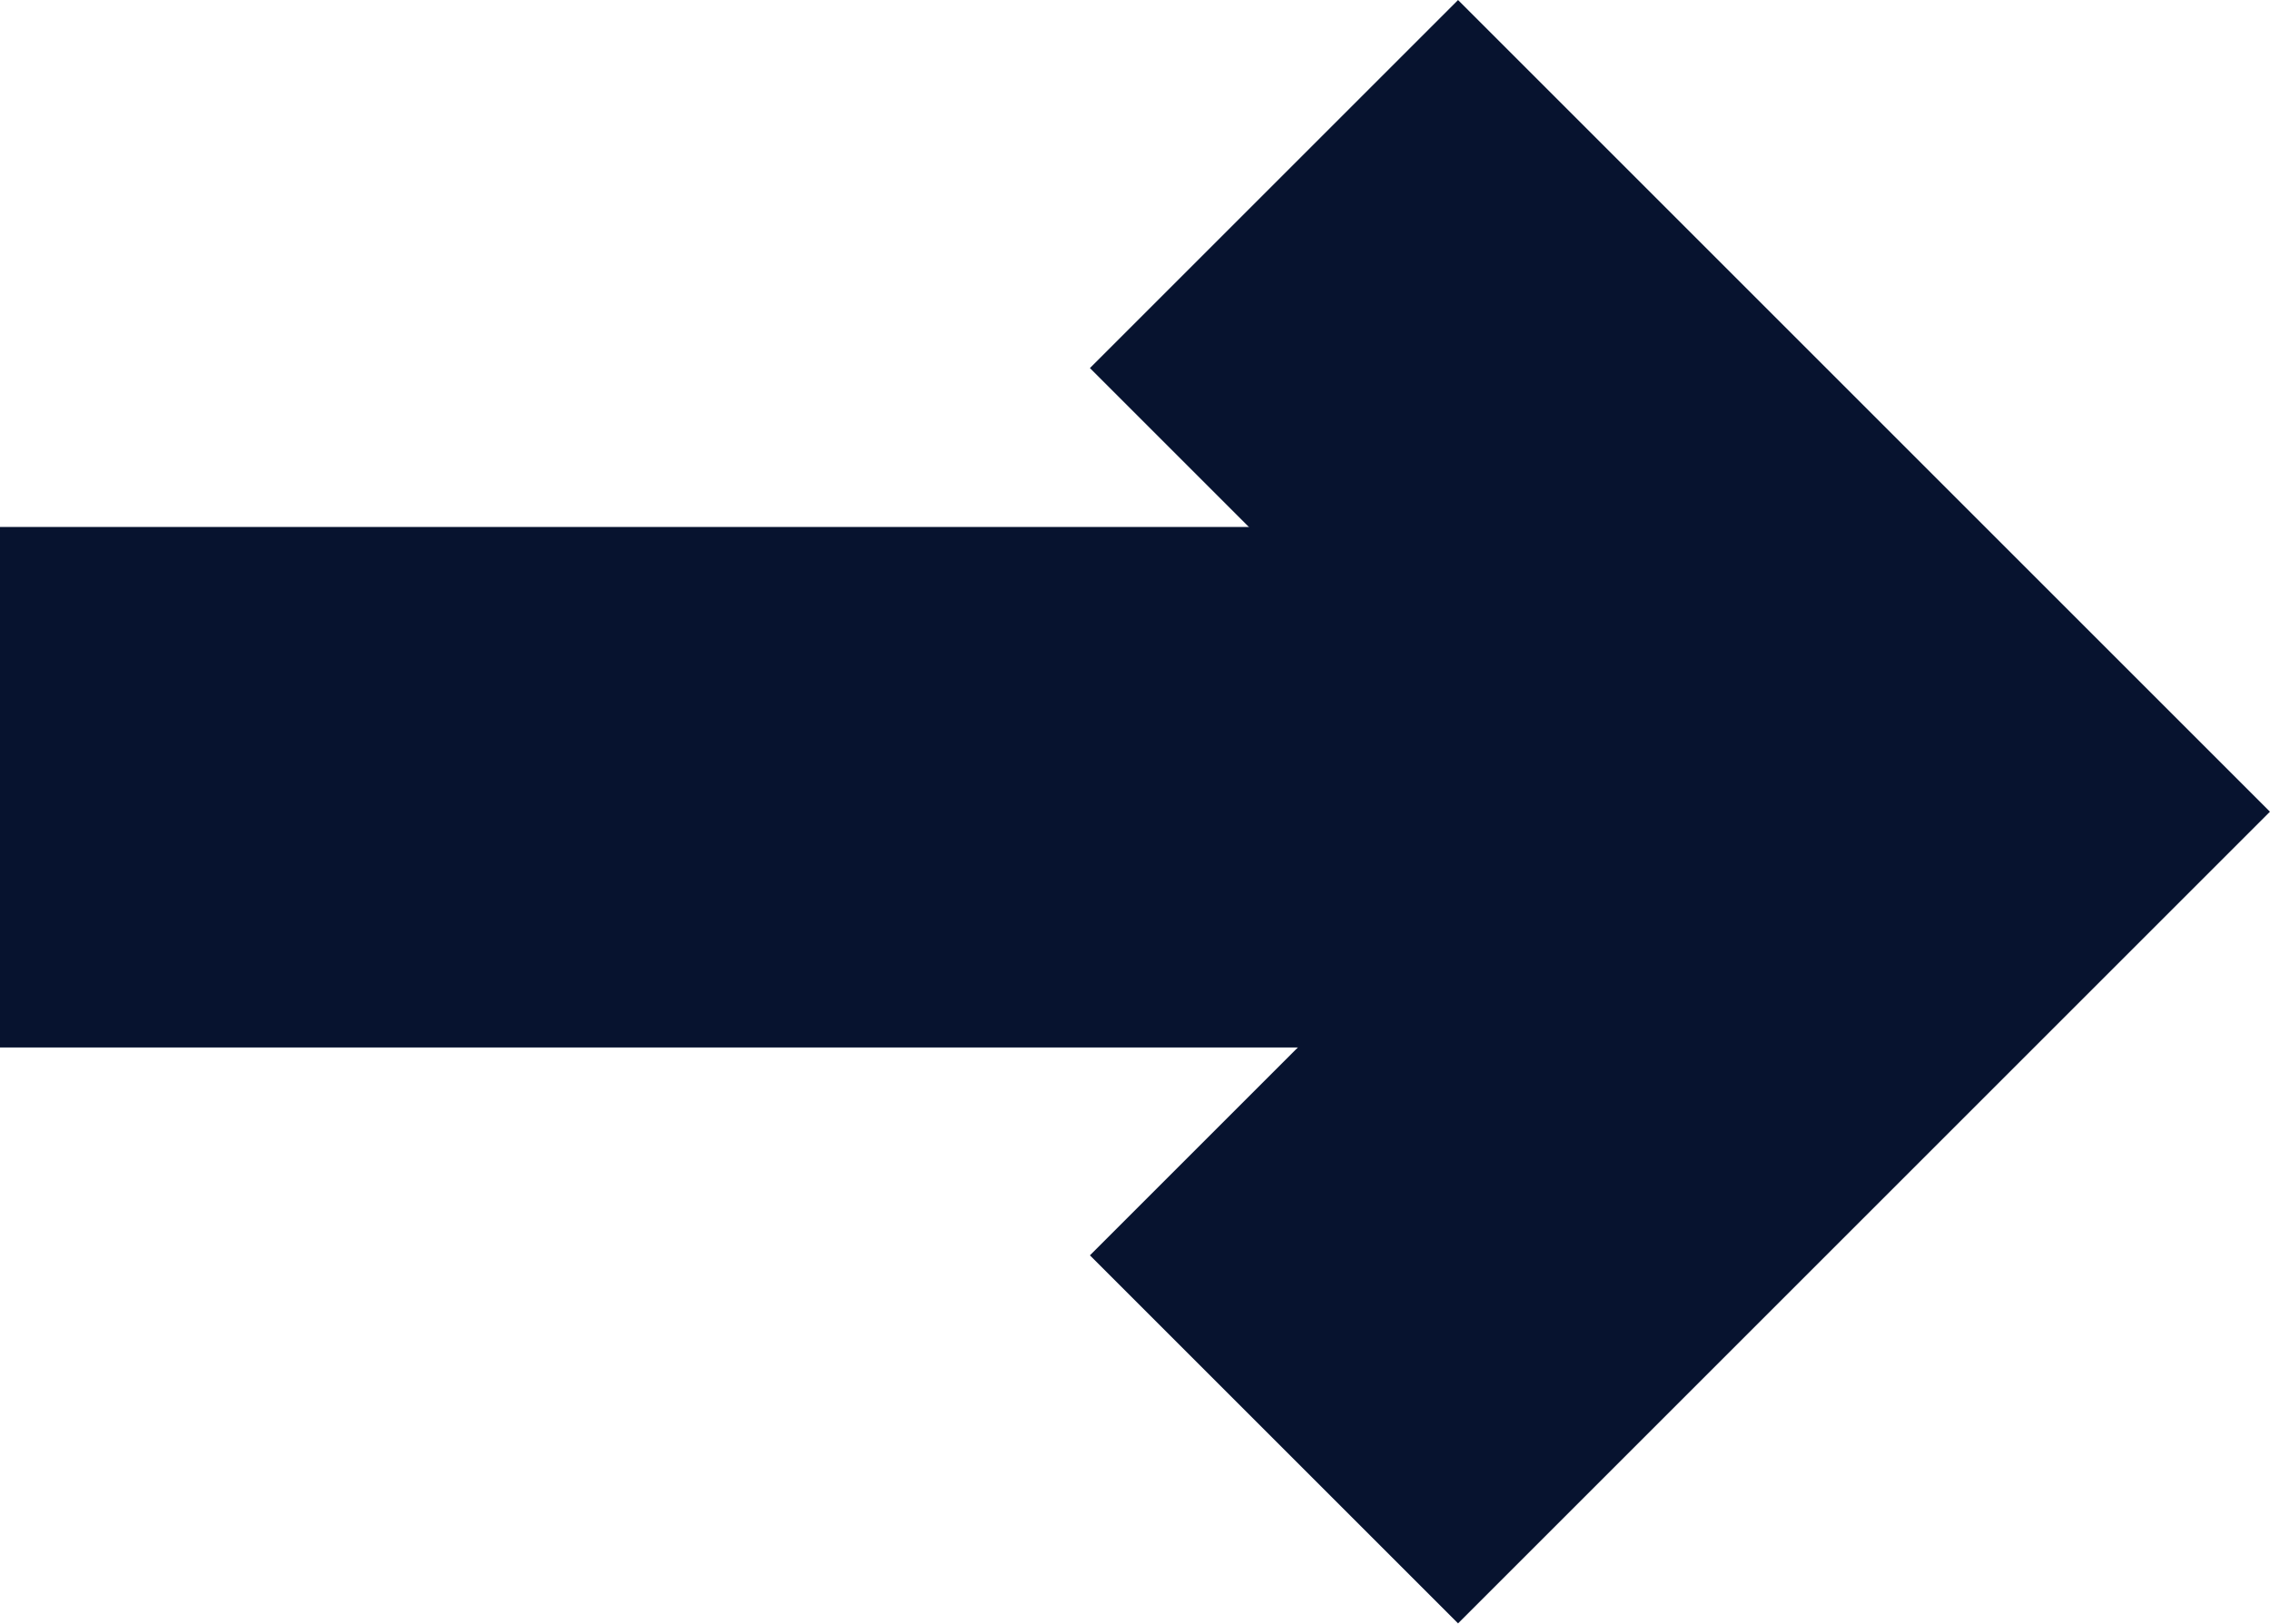
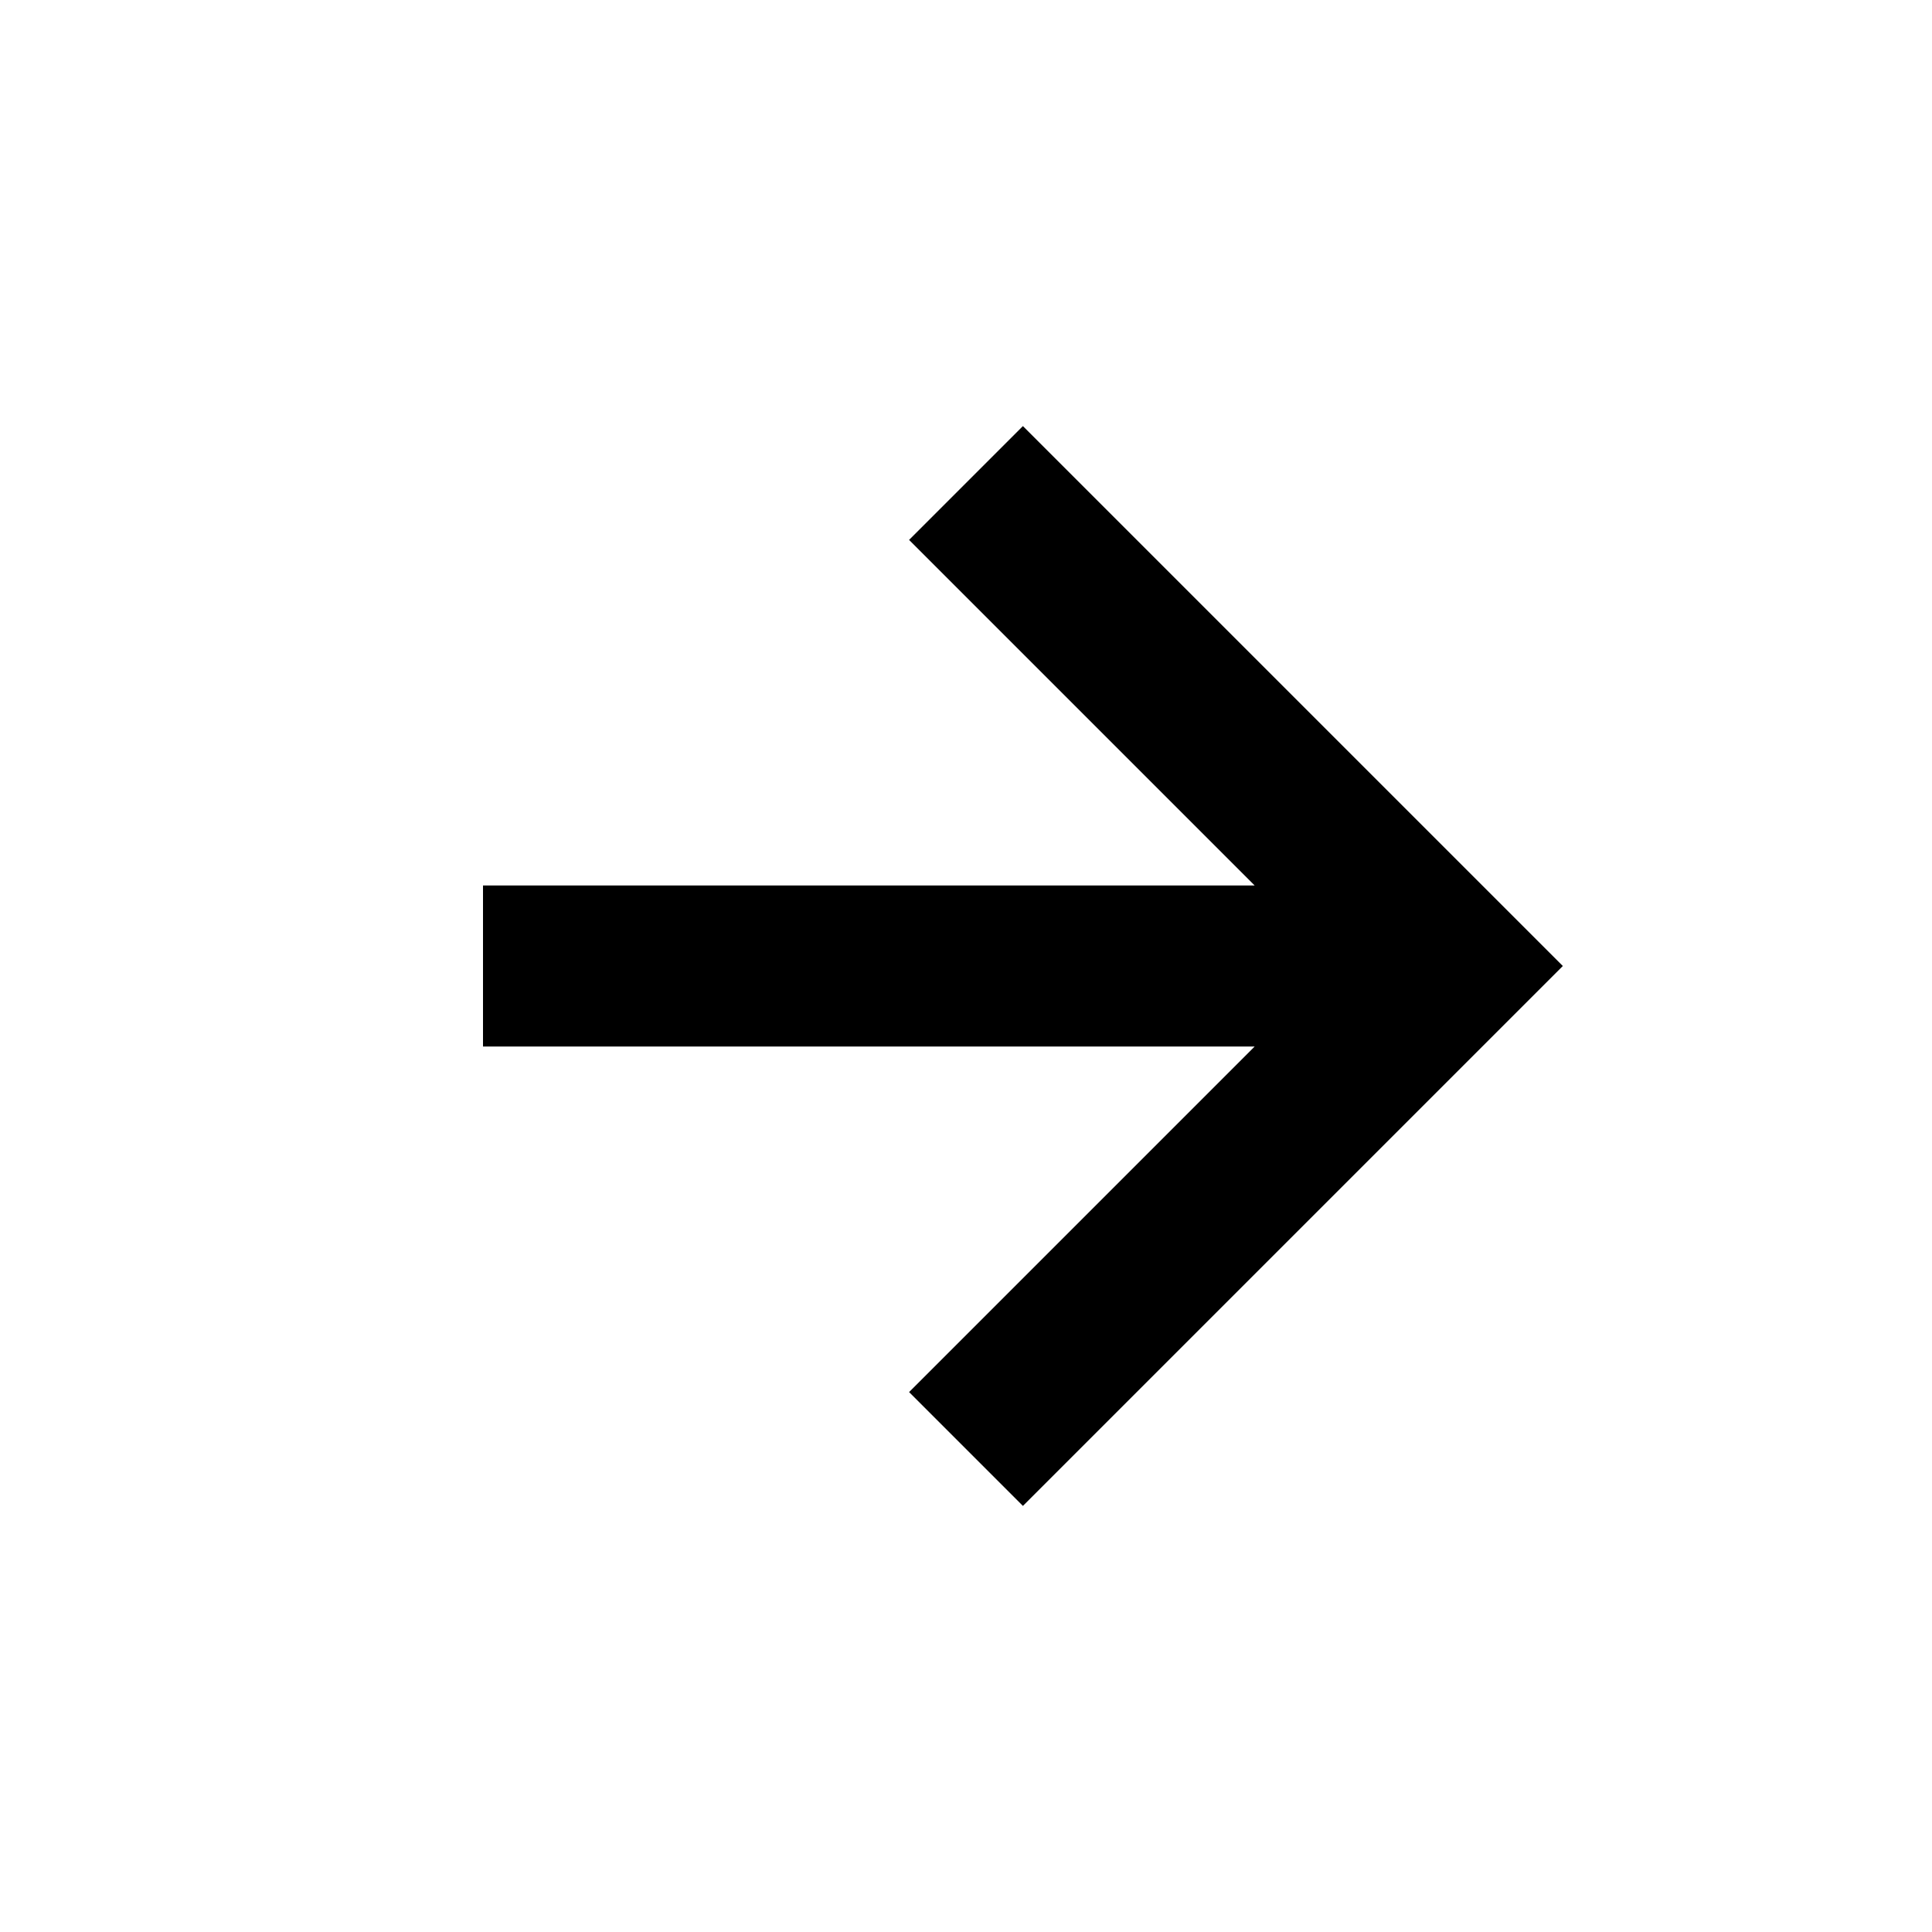
- <svg xmlns="http://www.w3.org/2000/svg" version="1.1" id="svg52" width="9.883" height="7.069" viewBox="0 0 9.883 7.069">
-   <defs id="defs56" />
-   <g id="g60" transform="matrix(1.333333,0,0,-1.333333,-116.88,540.4281)">
-     <path d="m 87.66,402.75 h 5.88" style="fill:none;stroke:#07132f;stroke-width:1.7;stroke-linecap:butt;stroke-linejoin:miter;stroke-miterlimit:100;stroke-dasharray:none;stroke-opacity:1" id="path866" />
-     <path d="m 91.82,404.72 2.05,-2.05 -2.05,-2.05" style="fill:none;stroke:#07132f;stroke-width:1.7;stroke-linecap:butt;stroke-linejoin:miter;stroke-miterlimit:100;stroke-dasharray:none;stroke-opacity:1" id="path868" />
-   </g>
+ <svg xmlns="http://www.w3.org/2000/svg" width="24" height="24" viewBox="0 0 24 24" style="fill: rgba(0, 0, 0, 1);transform: ;msFilter:;">
+   <path d="m11.293 17.293 1.414 1.414L19.414 12l-6.707-6.707-1.414 1.414L15.586 11H6v2h9.586z" />
</svg>
